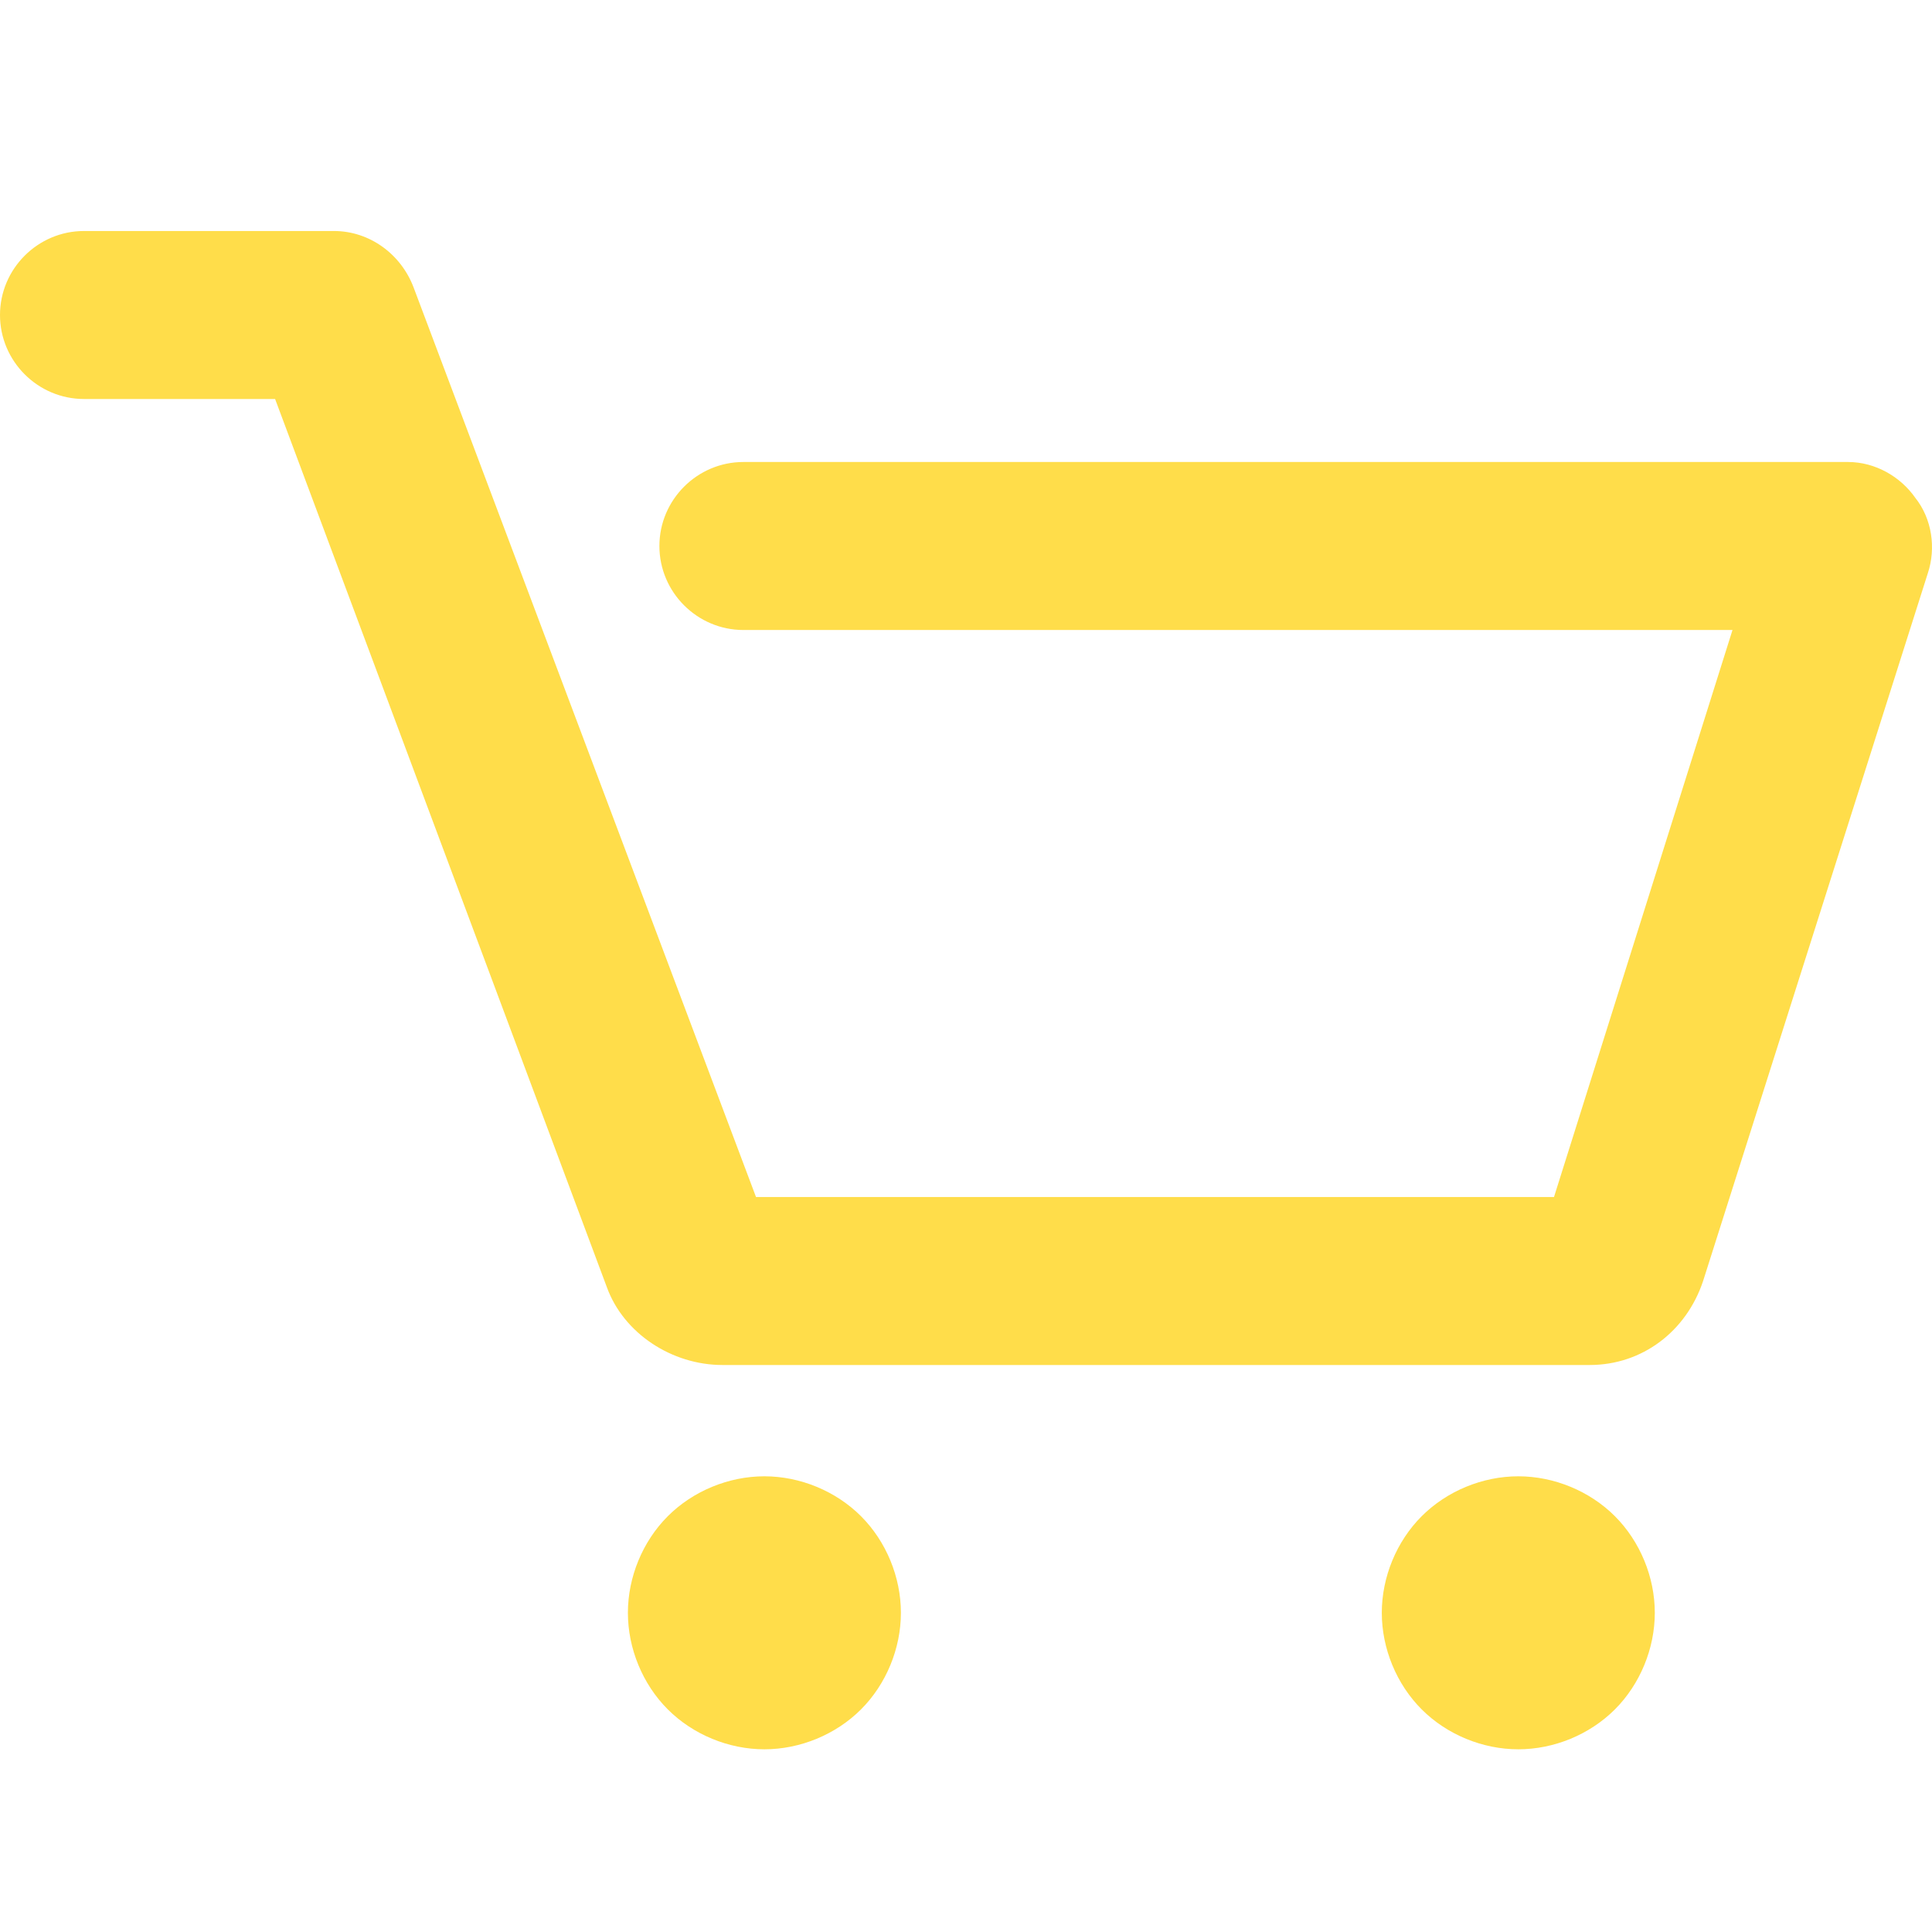
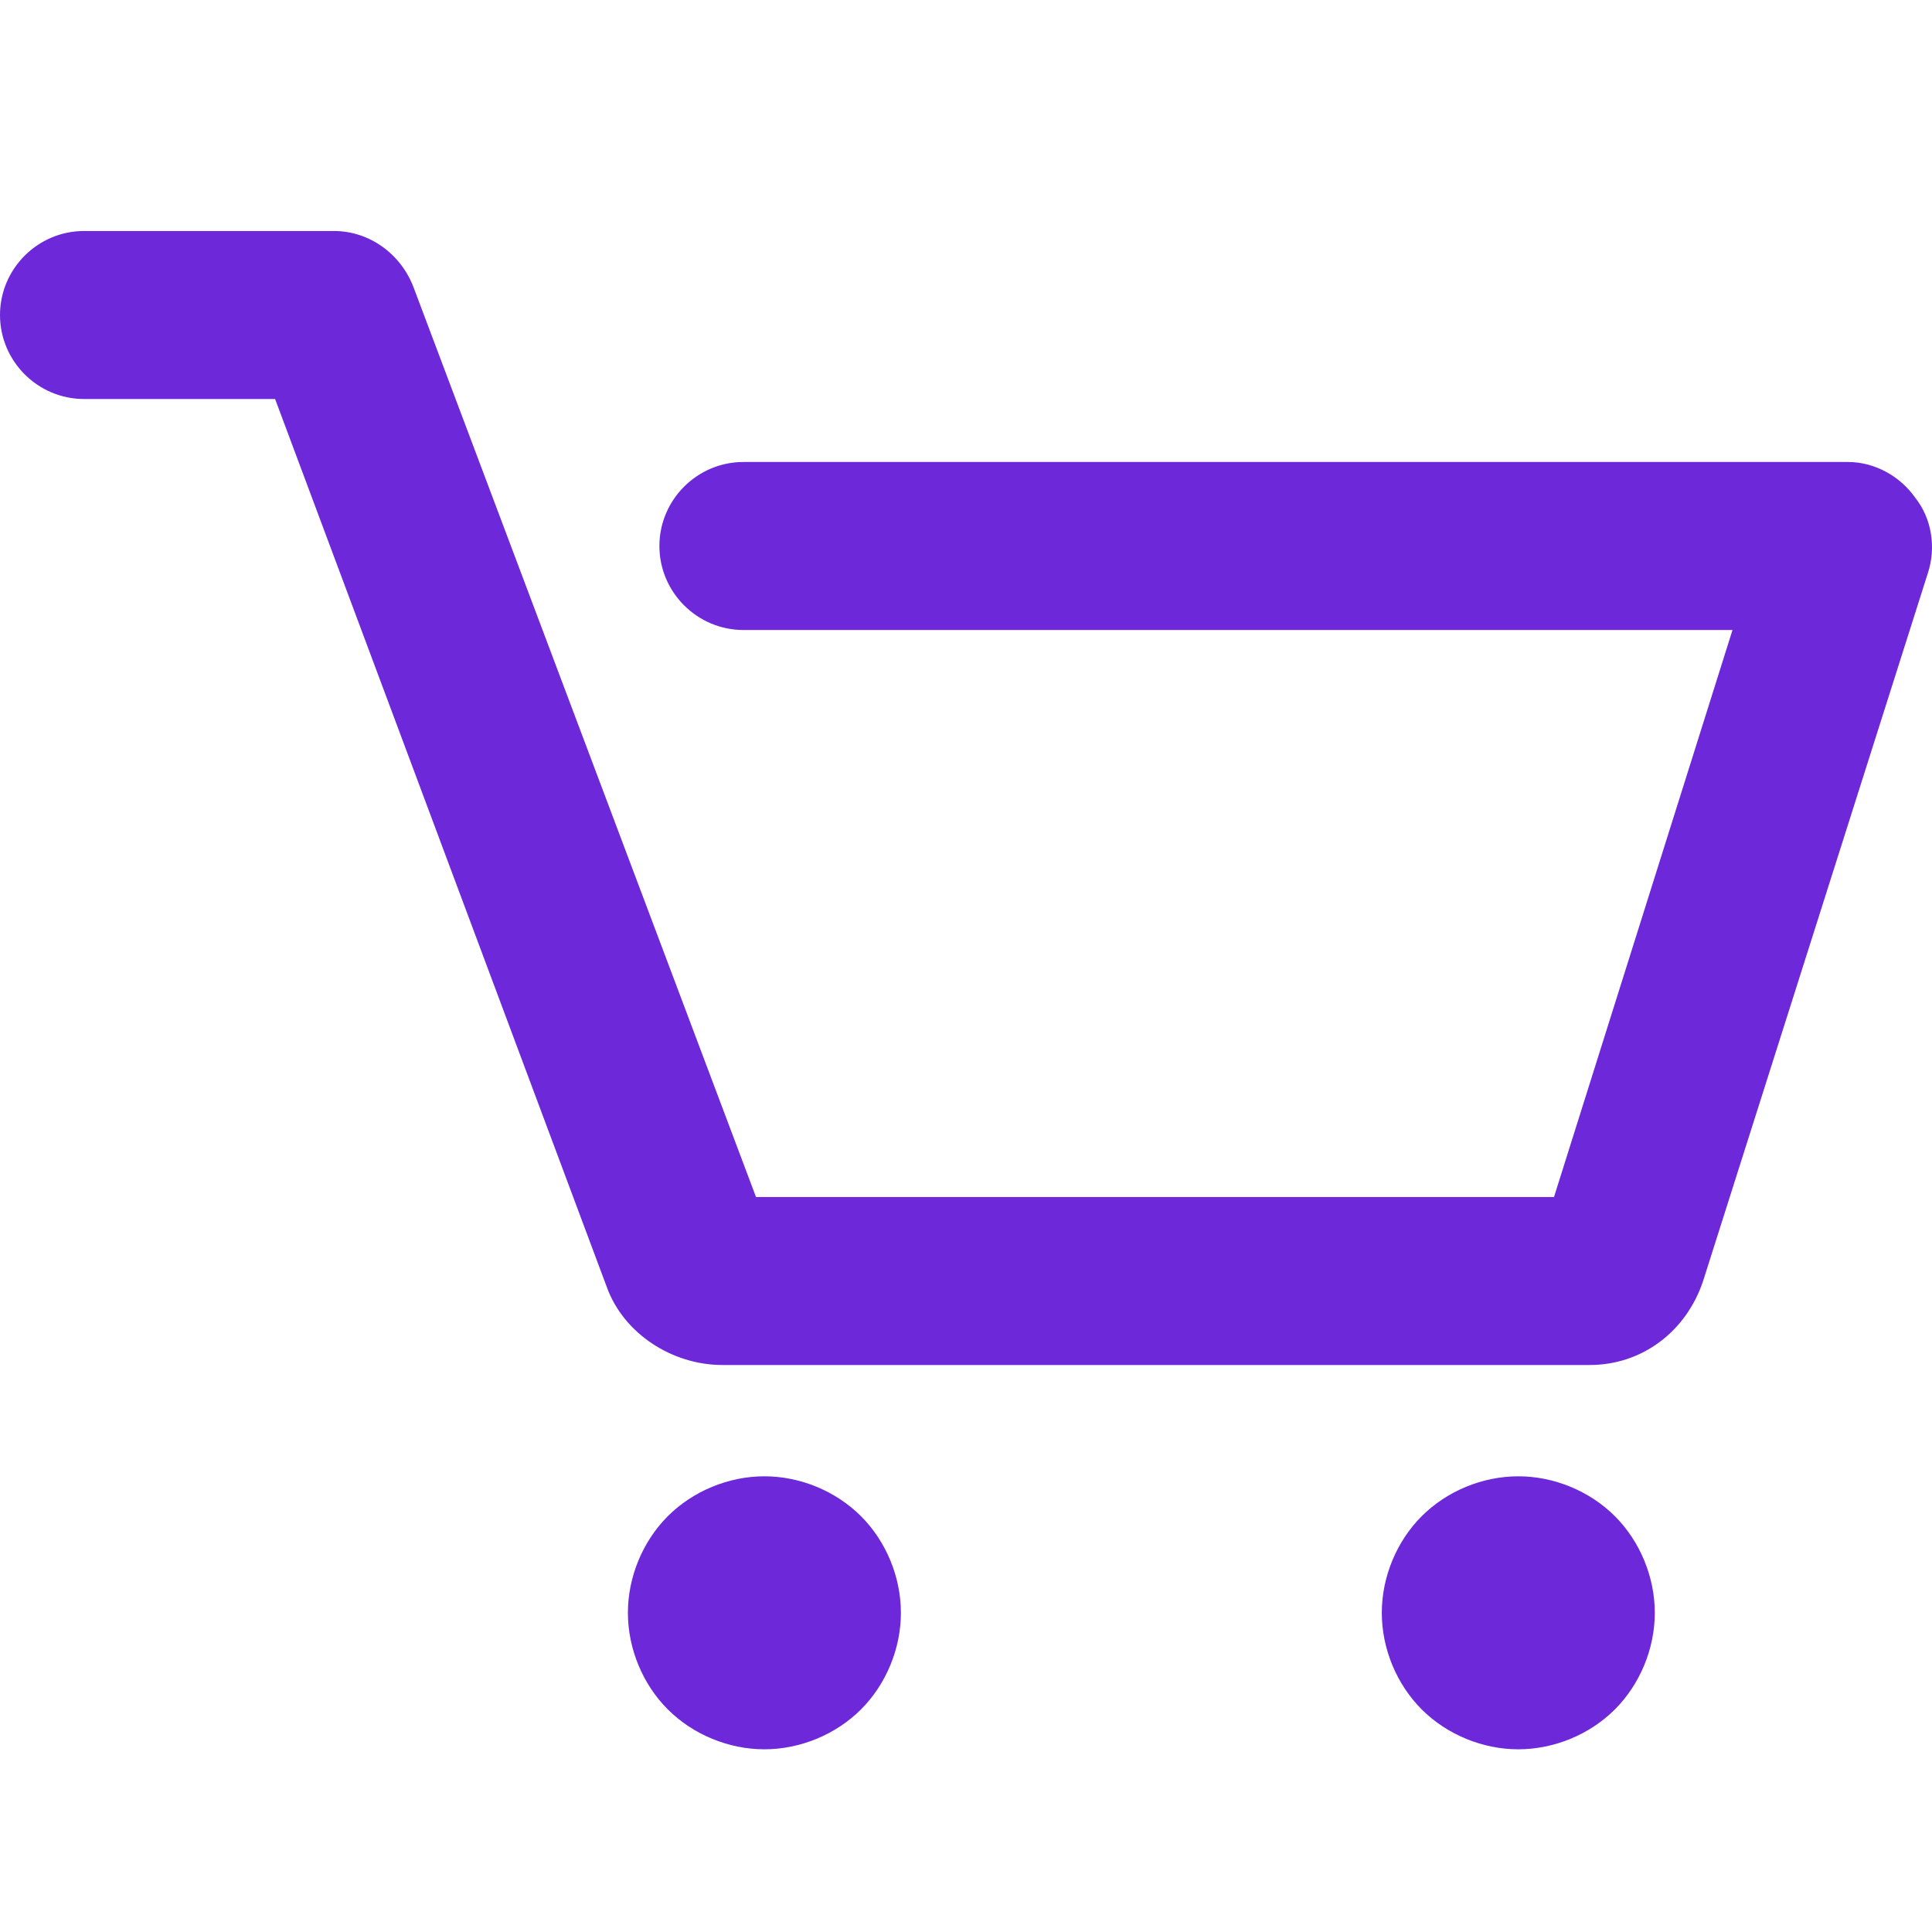
- <svg xmlns="http://www.w3.org/2000/svg" fill="#FFDD4A" version="1.1" id="Layer_1" x="0px" y="0px" width="92px" height="92px" viewBox="0 0 92 92" enable-background="new 0 0 92 92" xml:space="preserve">
+ <svg xmlns="http://www.w3.org/2000/svg" fill="#6D28D9" version="1.1" id="Layer_1" x="0px" y="0px" width="92px" height="92px" viewBox="0 0 92 92" enable-background="new 0 0 92 92" xml:space="preserve">
  <path id="XMLID_1732_" d="M91.8,27.3L81.1,61c-0.8,2.4-2.9,4-5.4,4H34.4c-2.4,0-4.7-1.5-5.5-3.7L13.1,19H4c-2.2,0-4-1.8-4-4  s1.8-4,4-4h11.9c1.7,0,3.2,1.1,3.8,2.7L36,57h38l8.5-27H35.4c-2.2,0-4-1.8-4-4s1.8-4,4-4H88c1.3,0,2.5,0.7,3.2,1.7  C92,24.7,92.2,26.1,91.8,27.3z M36.4,70.3c-1.7,0-3.4,0.7-4.6,1.9c-1.2,1.2-1.9,2.9-1.9,4.6c0,1.7,0.7,3.4,1.9,4.6  c1.2,1.2,2.9,1.9,4.6,1.9s3.4-0.7,4.6-1.9c1.2-1.2,1.9-2.9,1.9-4.6c0-1.7-0.7-3.4-1.9-4.6C39.8,71,38.1,70.3,36.4,70.3z M72.3,70.3  c-1.7,0-3.4,0.7-4.6,1.9s-1.9,2.9-1.9,4.6c0,1.7,0.7,3.4,1.9,4.6c1.2,1.2,2.9,1.9,4.6,1.9c1.7,0,3.4-0.7,4.6-1.9  c1.2-1.2,1.9-2.9,1.9-4.6c0-1.7-0.7-3.4-1.9-4.6S74,70.3,72.3,70.3z" />
</svg>
